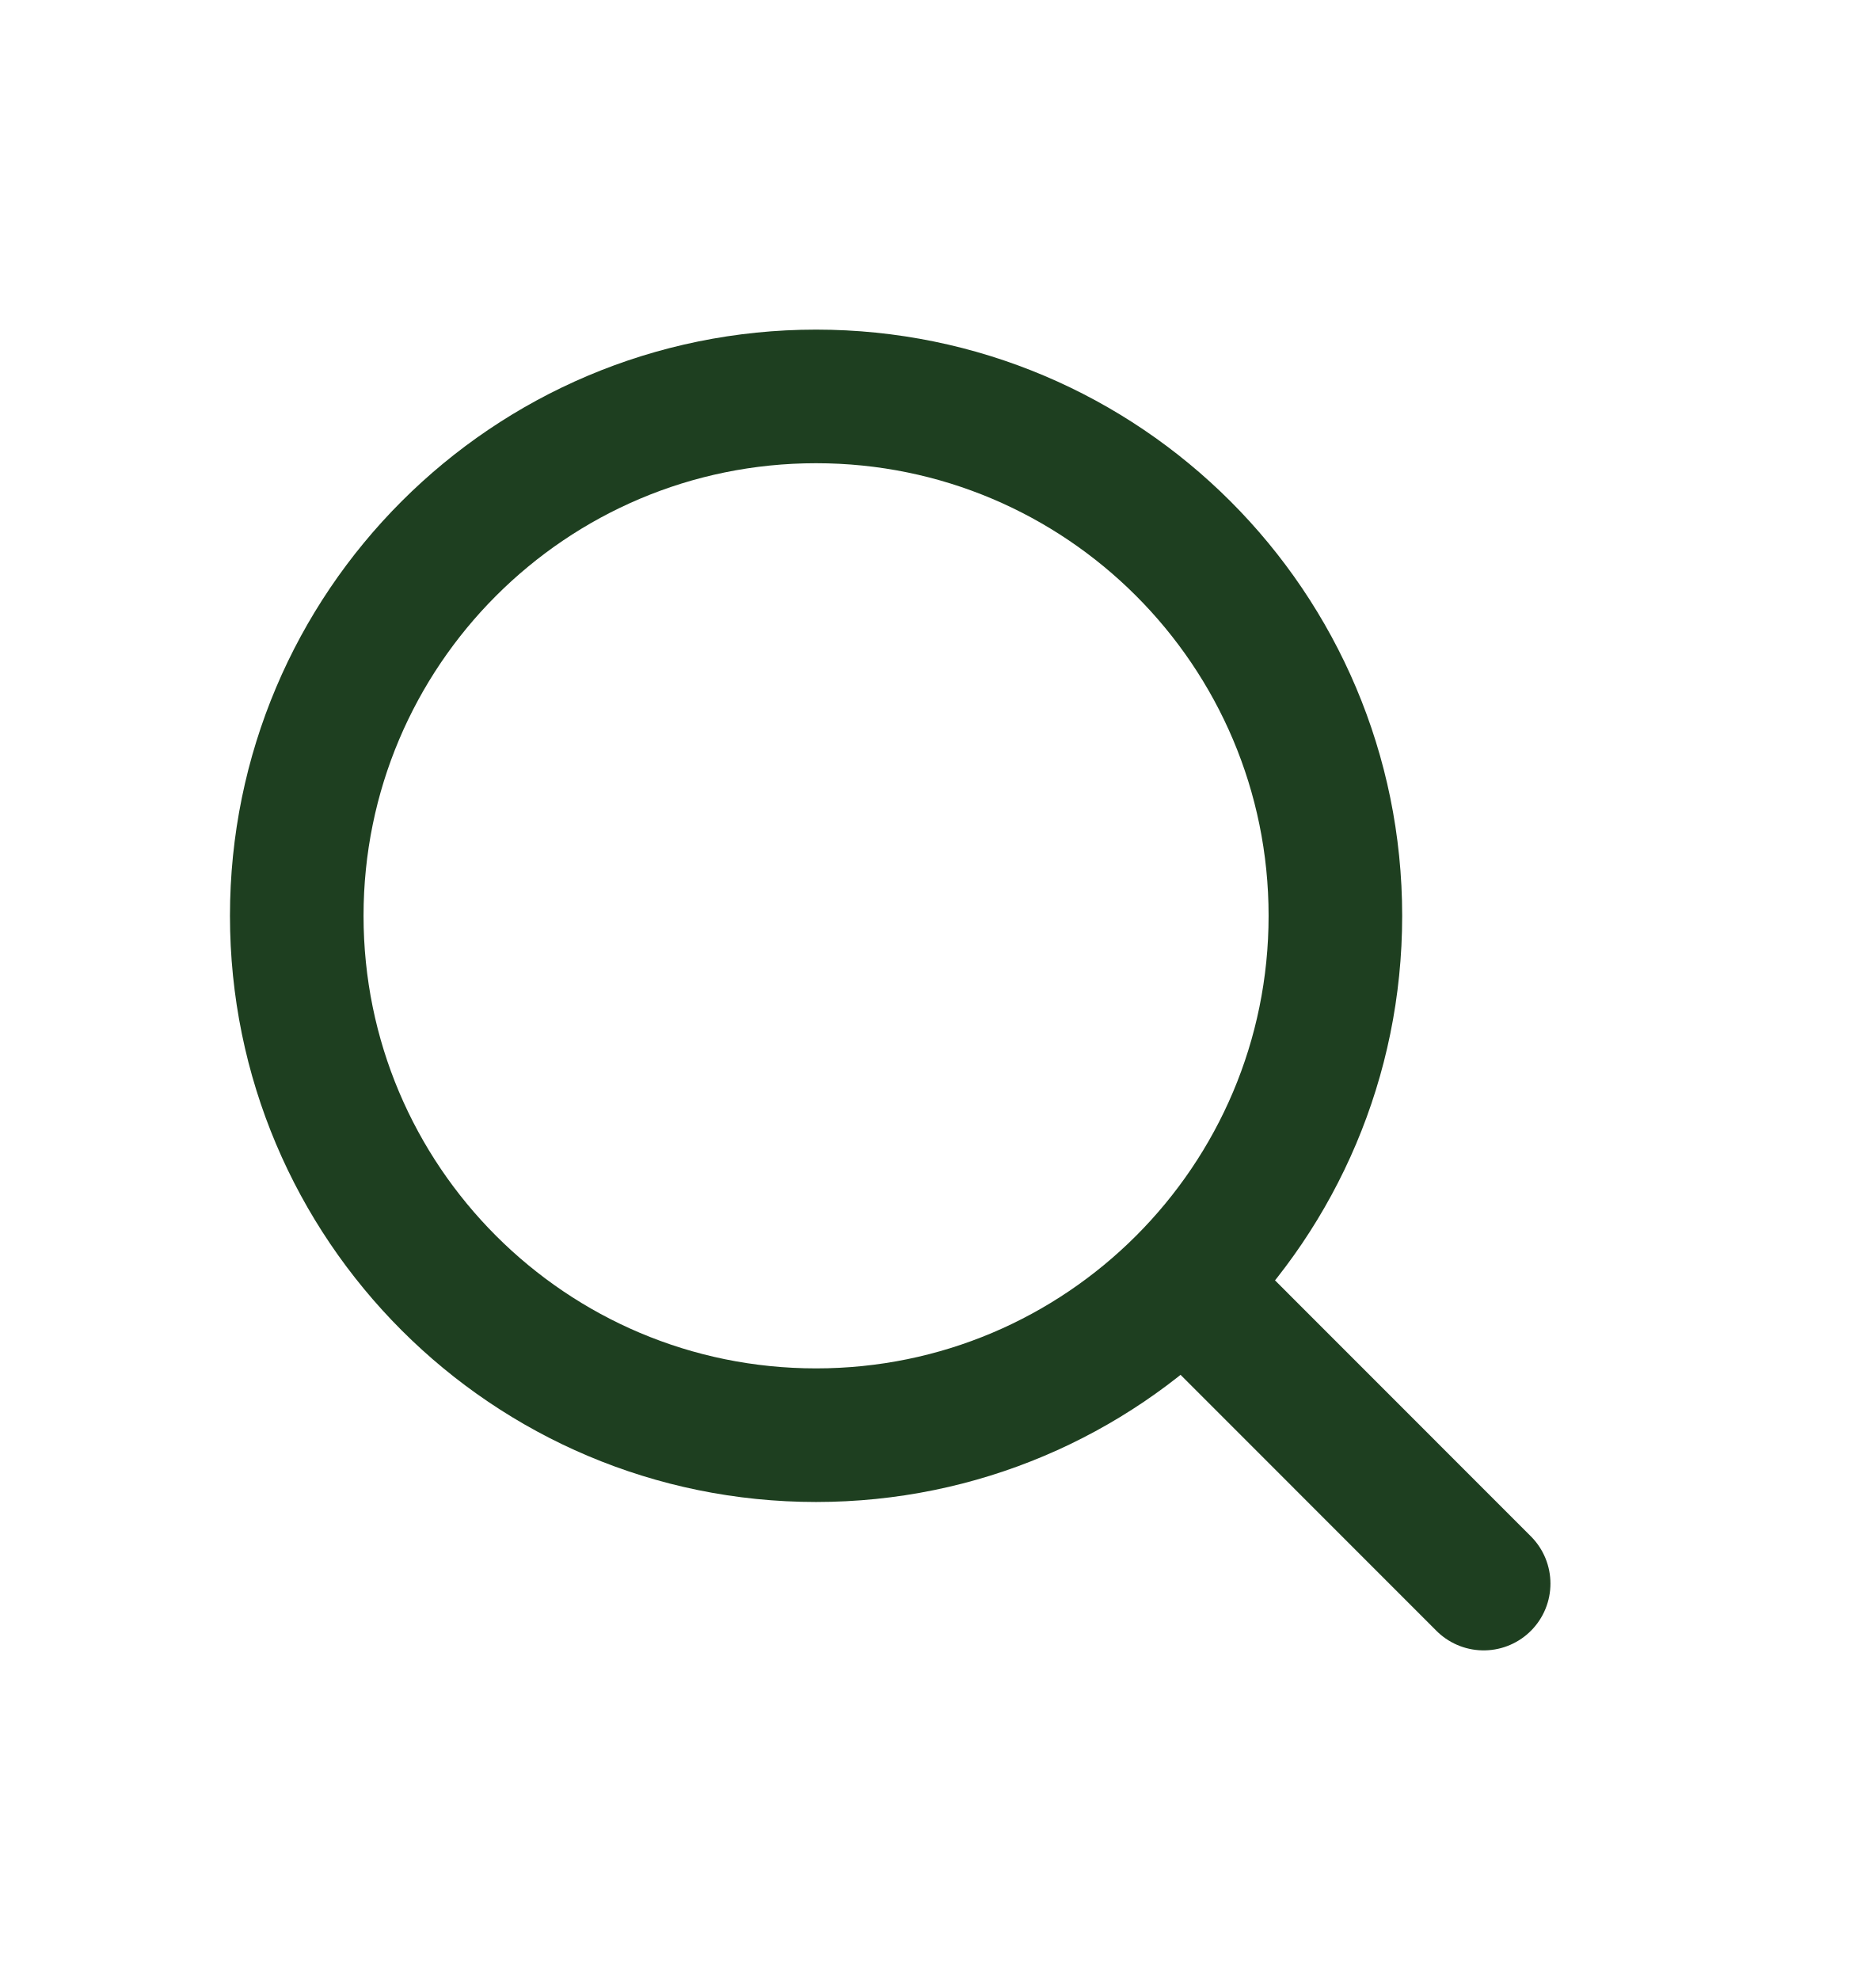
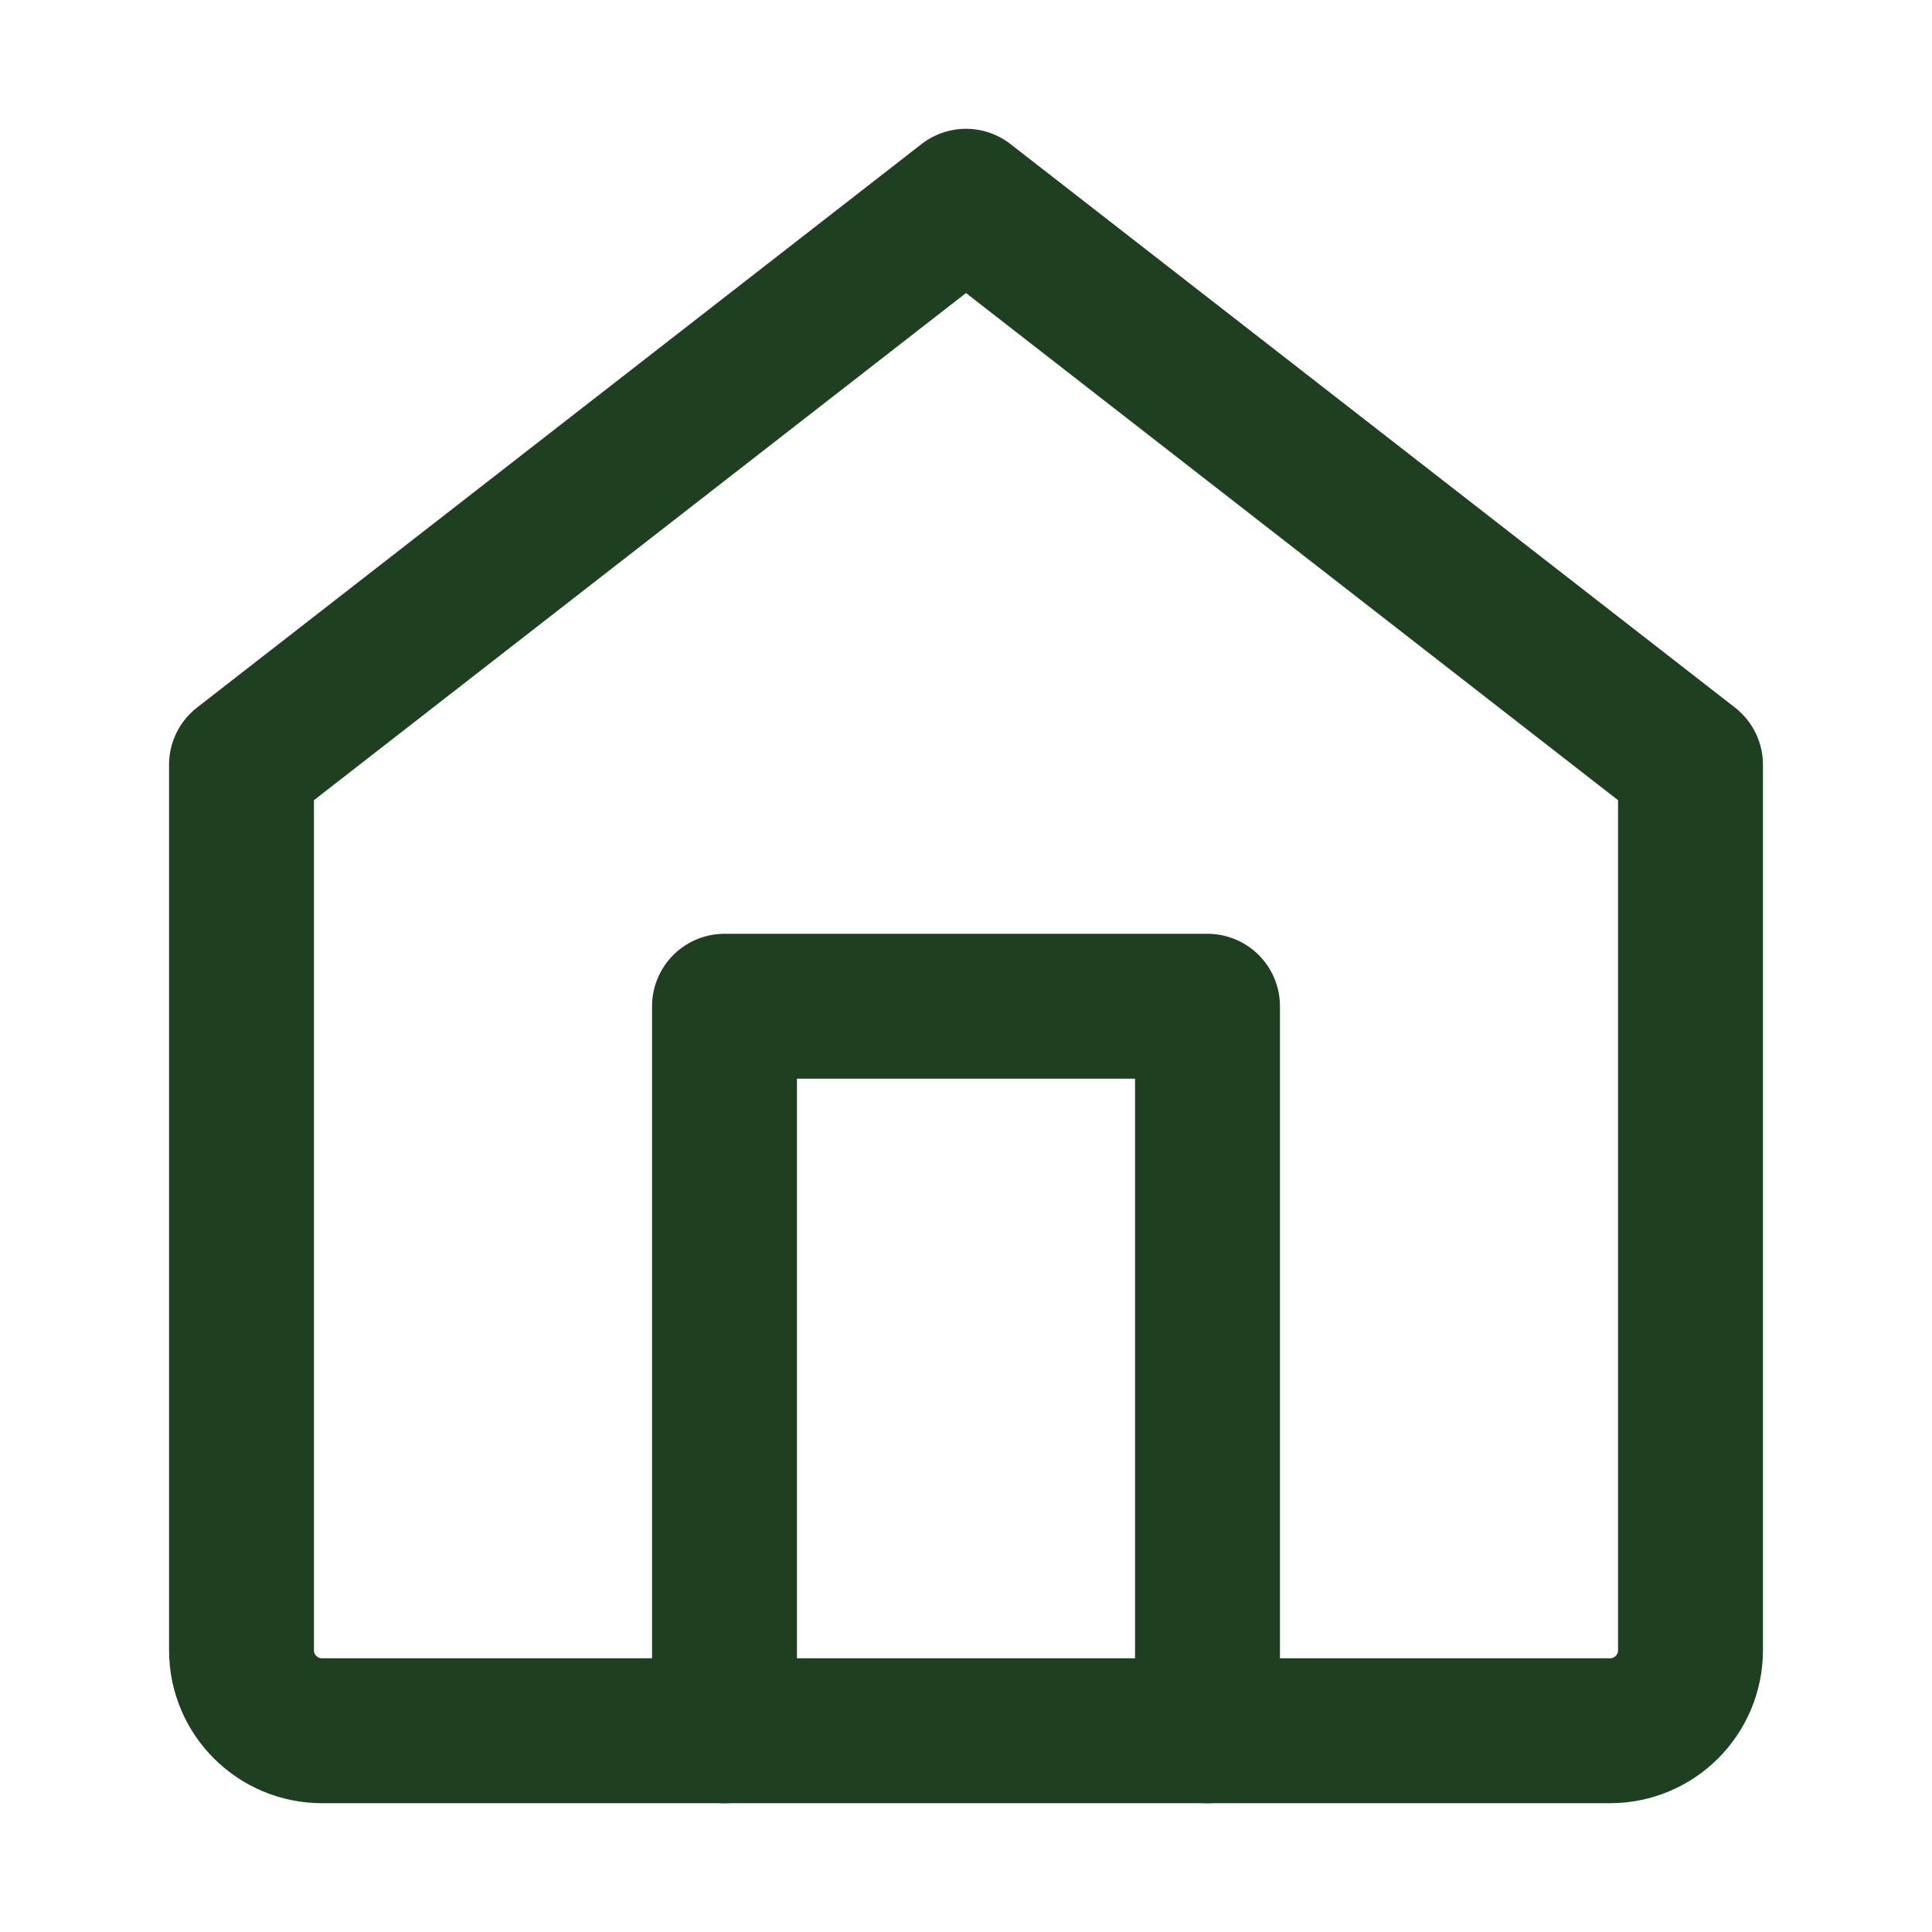
- <svg xmlns="http://www.w3.org/2000/svg" width="18" height="19" viewBox="0 0 18 19" fill="none">
-   <path d="M12.816 8.788C12.816 11.541 10.584 13.772 7.832 13.772C5.079 13.772 2.848 11.541 2.848 8.788C2.848 6.036 5.079 3.804 7.832 3.804C10.584 3.804 12.816 6.036 12.816 8.788Z" stroke-width="1.282" stroke-linecap="round" stroke-linejoin="round" stroke="#1E3F20" />
-   <path d="M14.239 15.196L11.392 12.348" stroke-width="1.282" stroke-linecap="round" stroke-linejoin="round" stroke="#1E3F20" />
+ <svg xmlns="http://www.w3.org/2000/svg" width="22" height="22" viewBox="0 0 24 24" fill="none" stroke="#1E3F20" stroke-width="1.8" stroke-linecap="round" stroke-linejoin="round">
+   <path d="M3 9.5L12 2.5L21 9.5V20.5C21 21.052 20.552 21.5 20 21.5H4C3.448 21.5 3 21.052 3 20.5V9.5Z" />
+   <polyline points="9 21.5 9 12.5 15 12.5 15 21.5" />
</svg>
